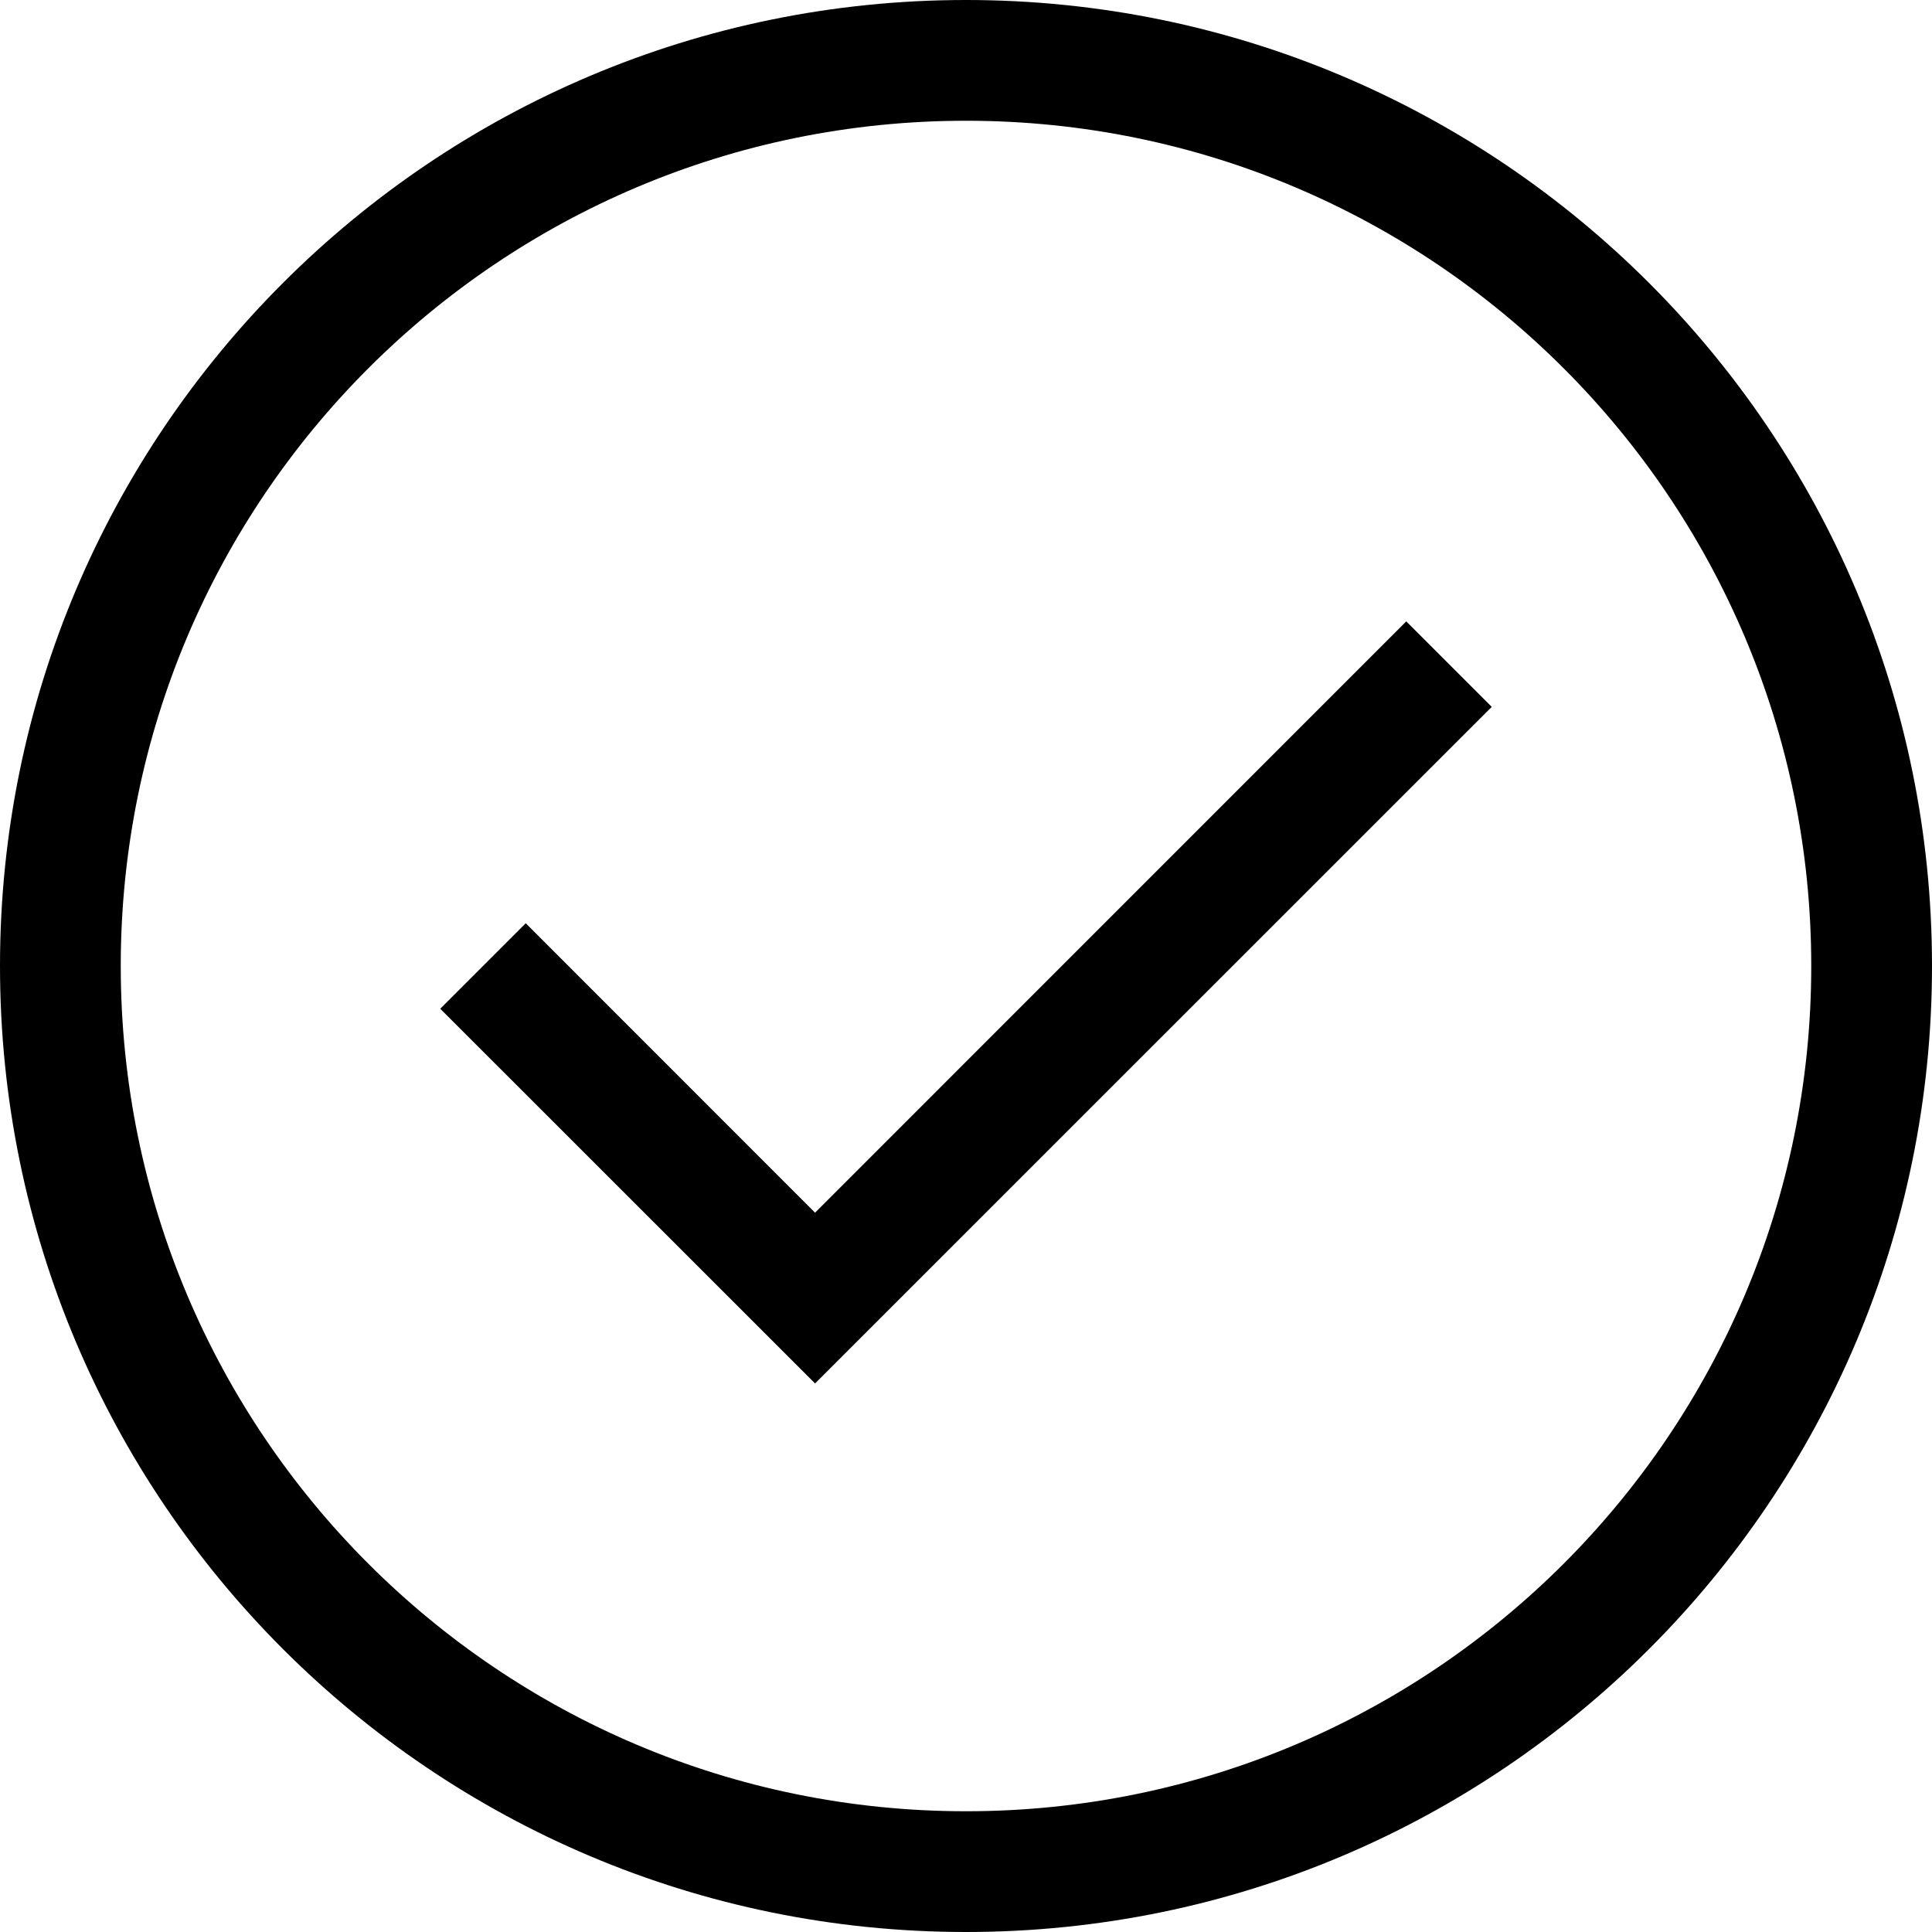
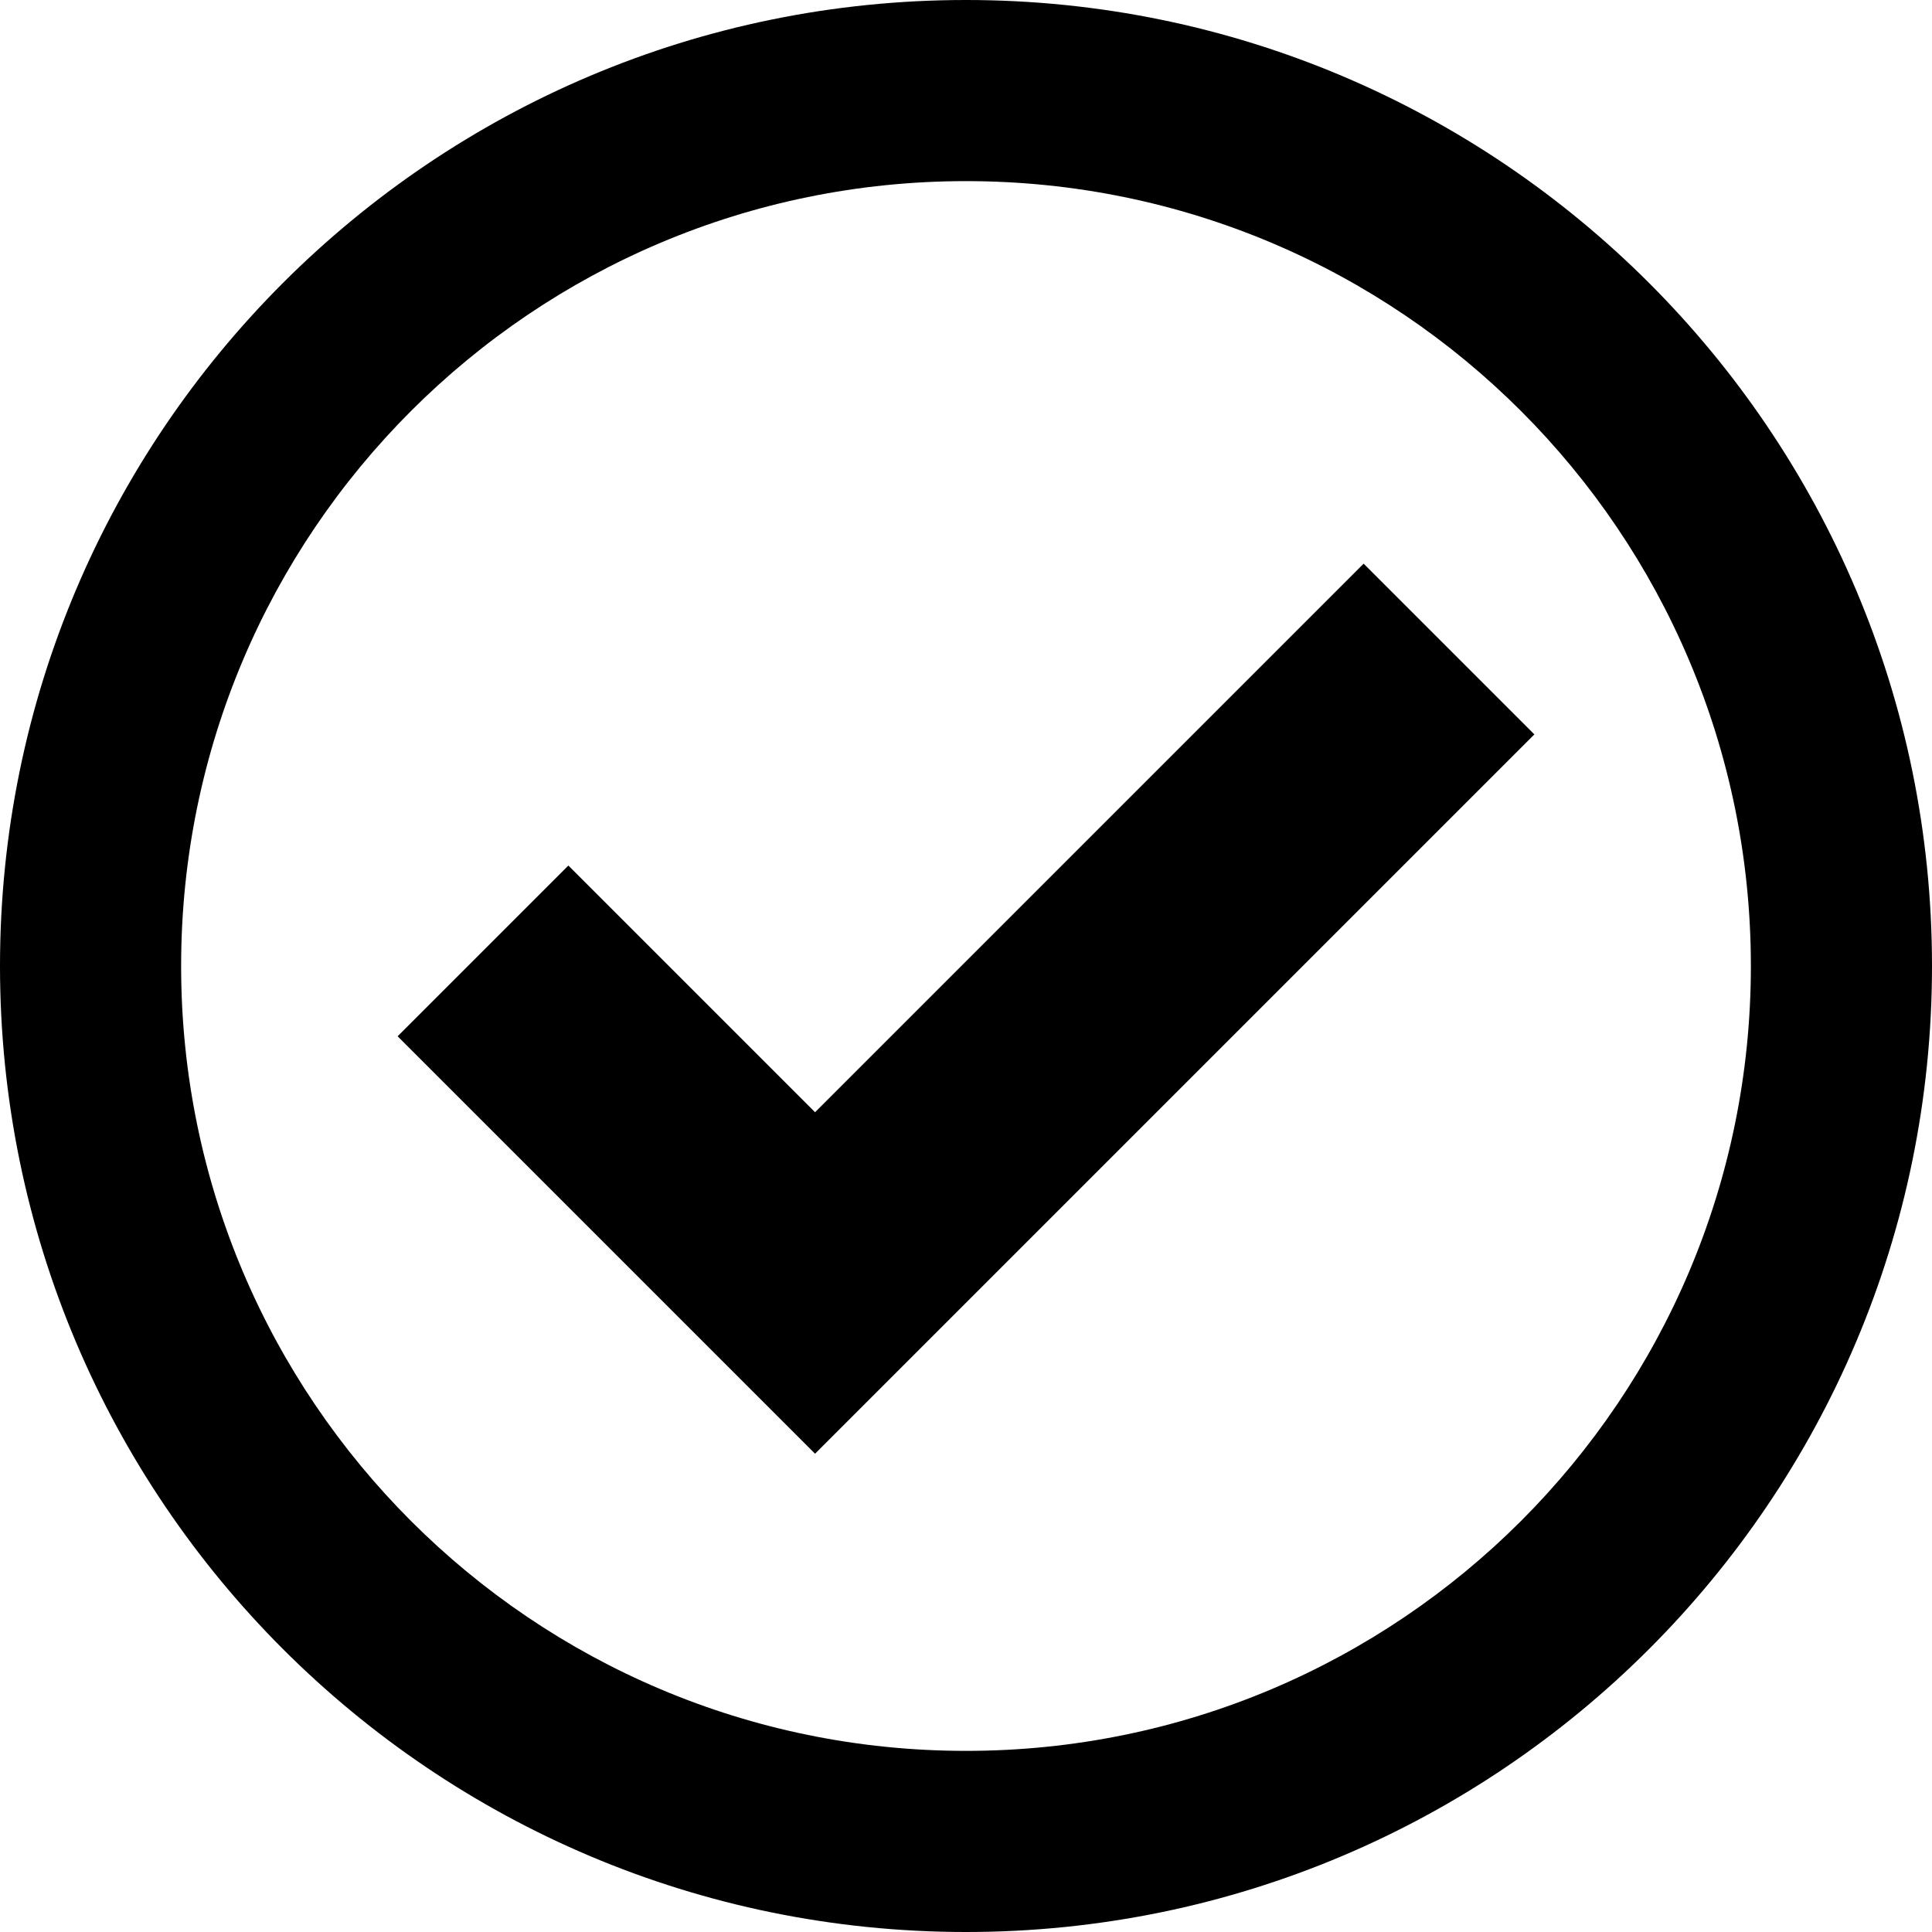
<svg xmlns="http://www.w3.org/2000/svg" width="16px" height="16px" viewBox="0 0 16 16" version="1.1">
  <defs />
  <g id="checkmark--outline" stroke="none" stroke-width="1" fill="none" fill-rule="evenodd">
-     <path d="M8,15 C11.866,15 15,11.866 15,8 C15,4.134 11.866,1 8,1 C4.134,1 1,4.134 1,8 C1,11.866 4.134,15 8,15 Z M8,16 C3.582,16 0,12.418 0,8 C0,3.582 3.582,0 8,0 C12.418,0 16,3.582 16,8 C16,12.418 12.418,16 8,16 Z" id="circle" fill="#000000" fill-rule="nonzero" />
-     <polygon id="check" fill="#000000" fill-rule="nonzero" points="11.646 5.146 12.354 5.854 6.75 11.457 3.646 8.354 4.354 7.646 6.75 10.043" />
+     <path d="M8,14.5 C11.59,14.5 14.5,11.59 14.5,8 C14.5,4.41 11.59,1.5 8,1.5 C4.41,1.5 1.5,4.41 1.5,8 C1.5,11.59 4.41,14.5 8,14.5 Z M8,16 C3.582,16 0,12.418 0,8 C0,3.582 3.582,0 8,0 C12.418,0 16,3.582 16,8 C16,12.418 12.418,16 8,16 Z" id="Oval-2" fill="#000000" fill-rule="nonzero" />
+     <polygon id="check" fill="#000000" fill-rule="nonzero" points="11.293 4.668 12.707 6.082 6.75 12.039 3.293 8.582 4.707 7.168 6.75 9.211" />
  </g>
</svg>
